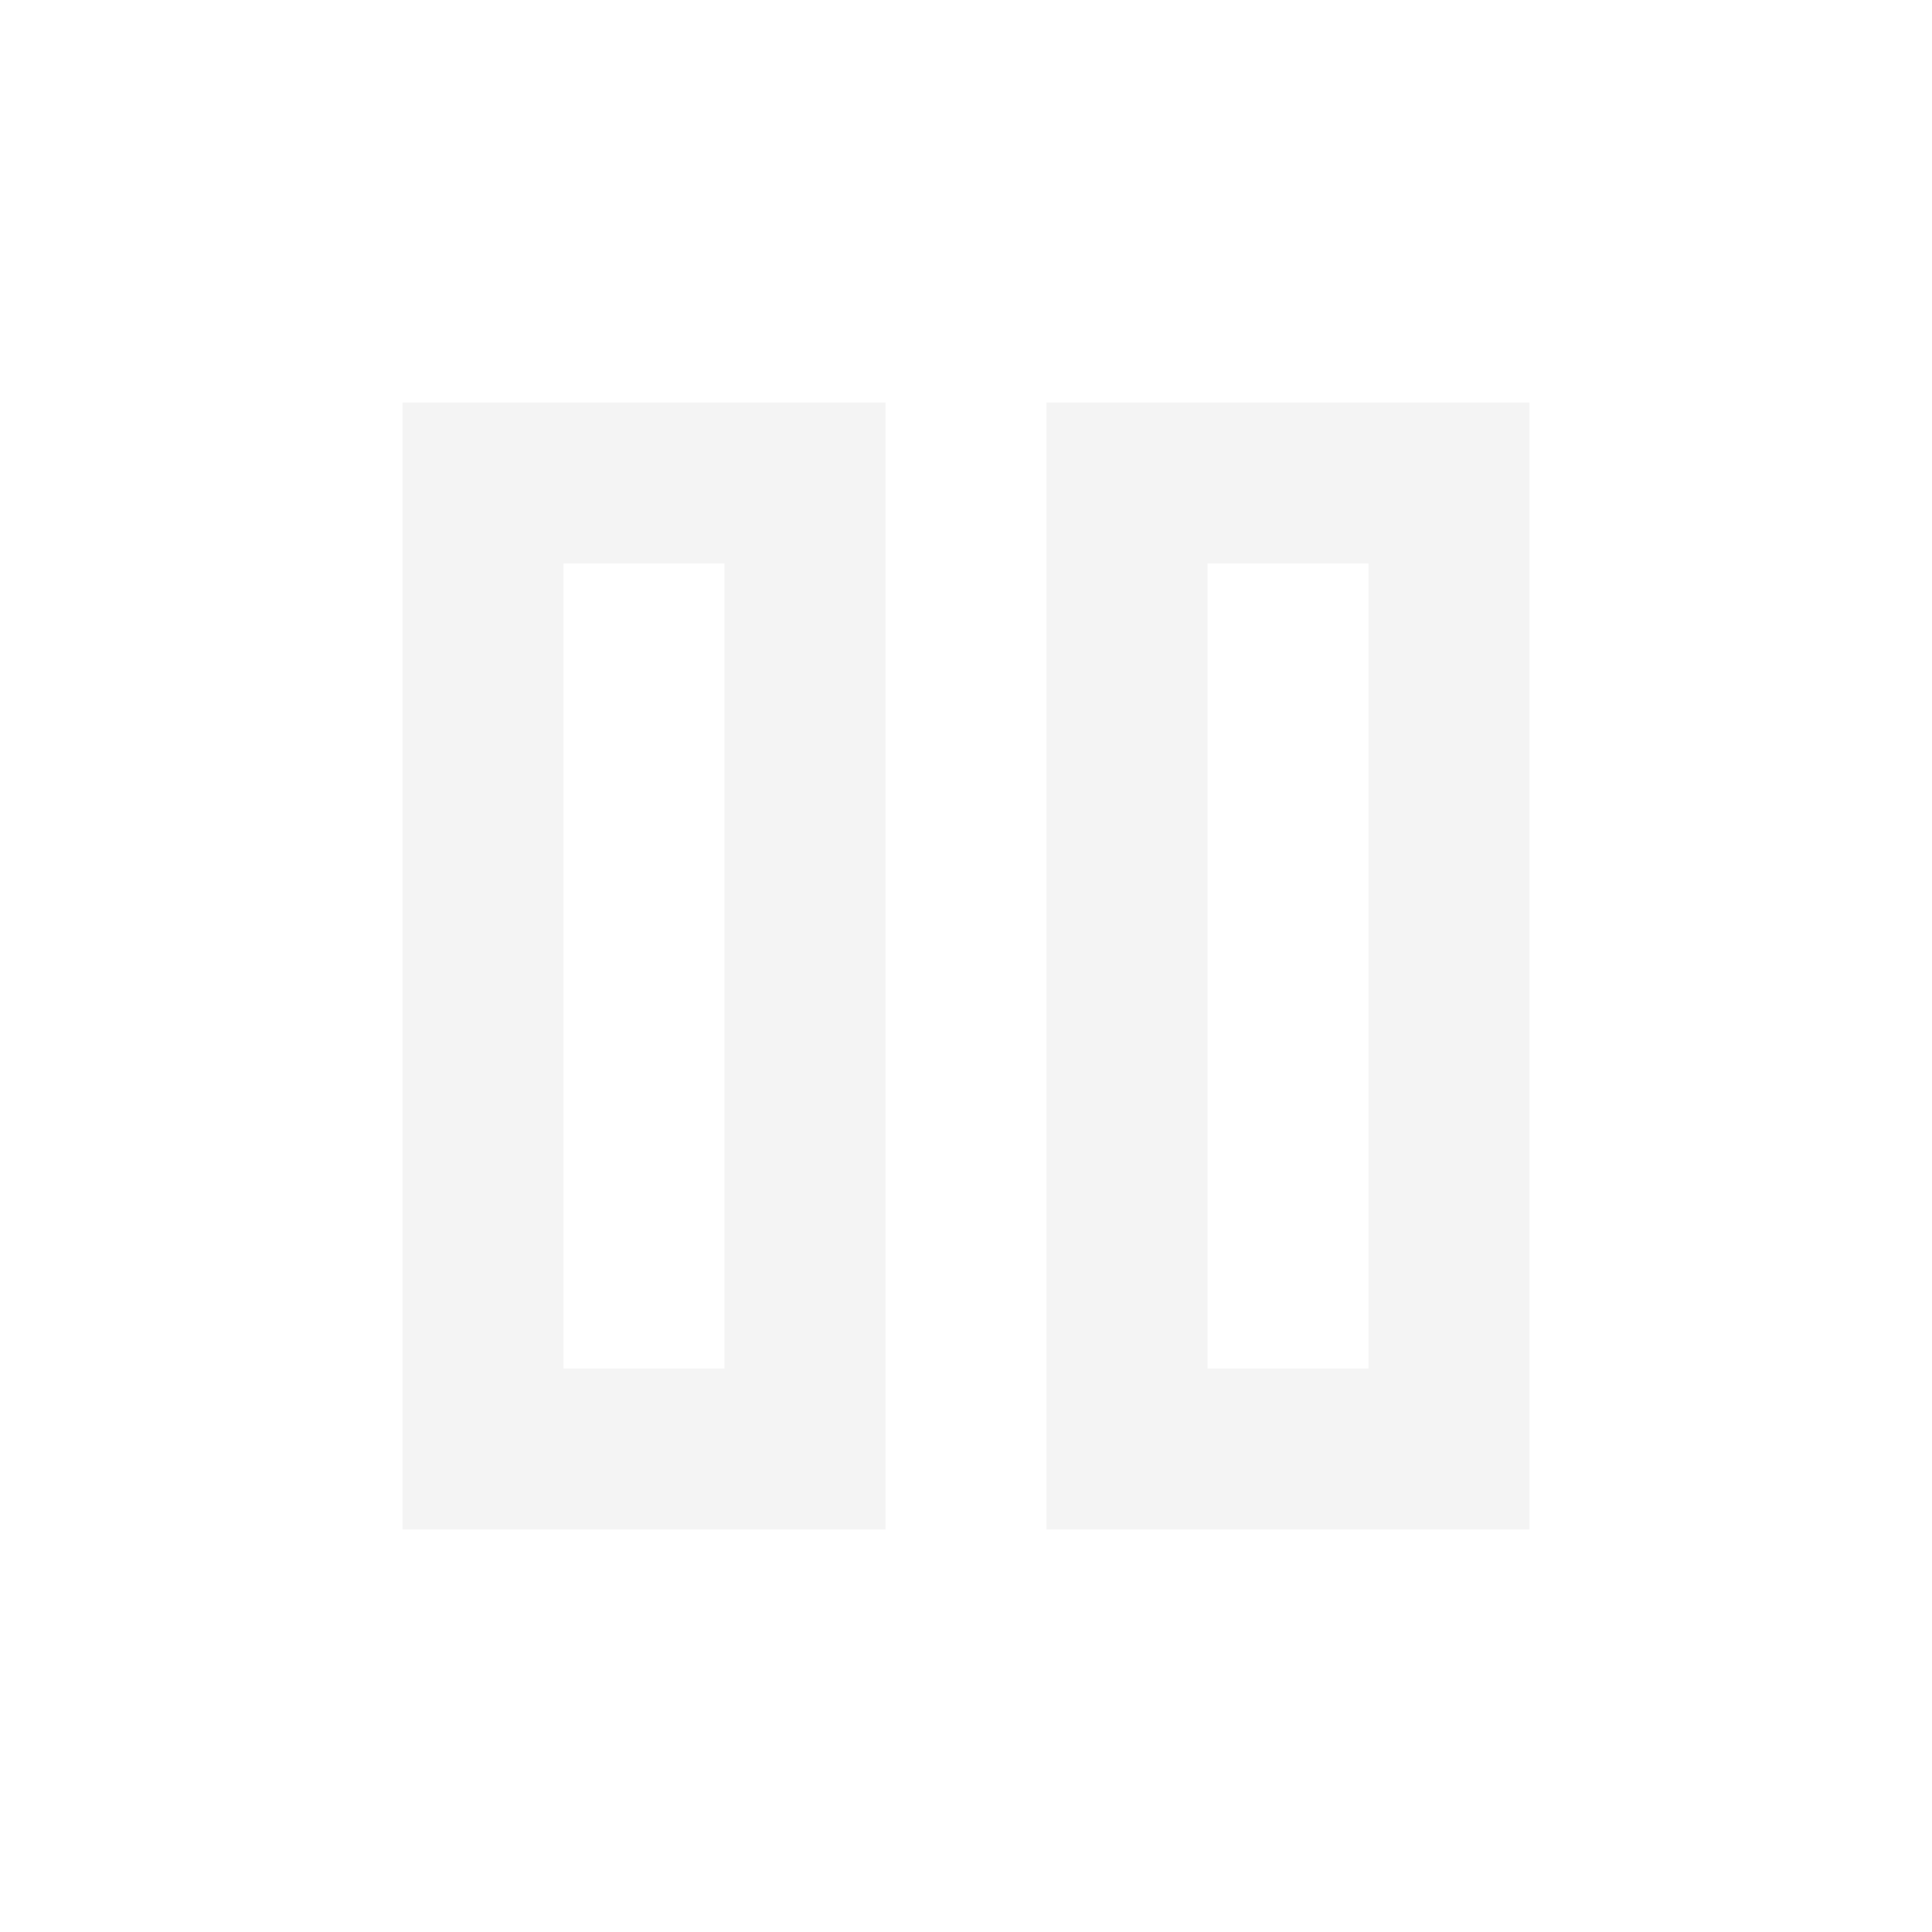
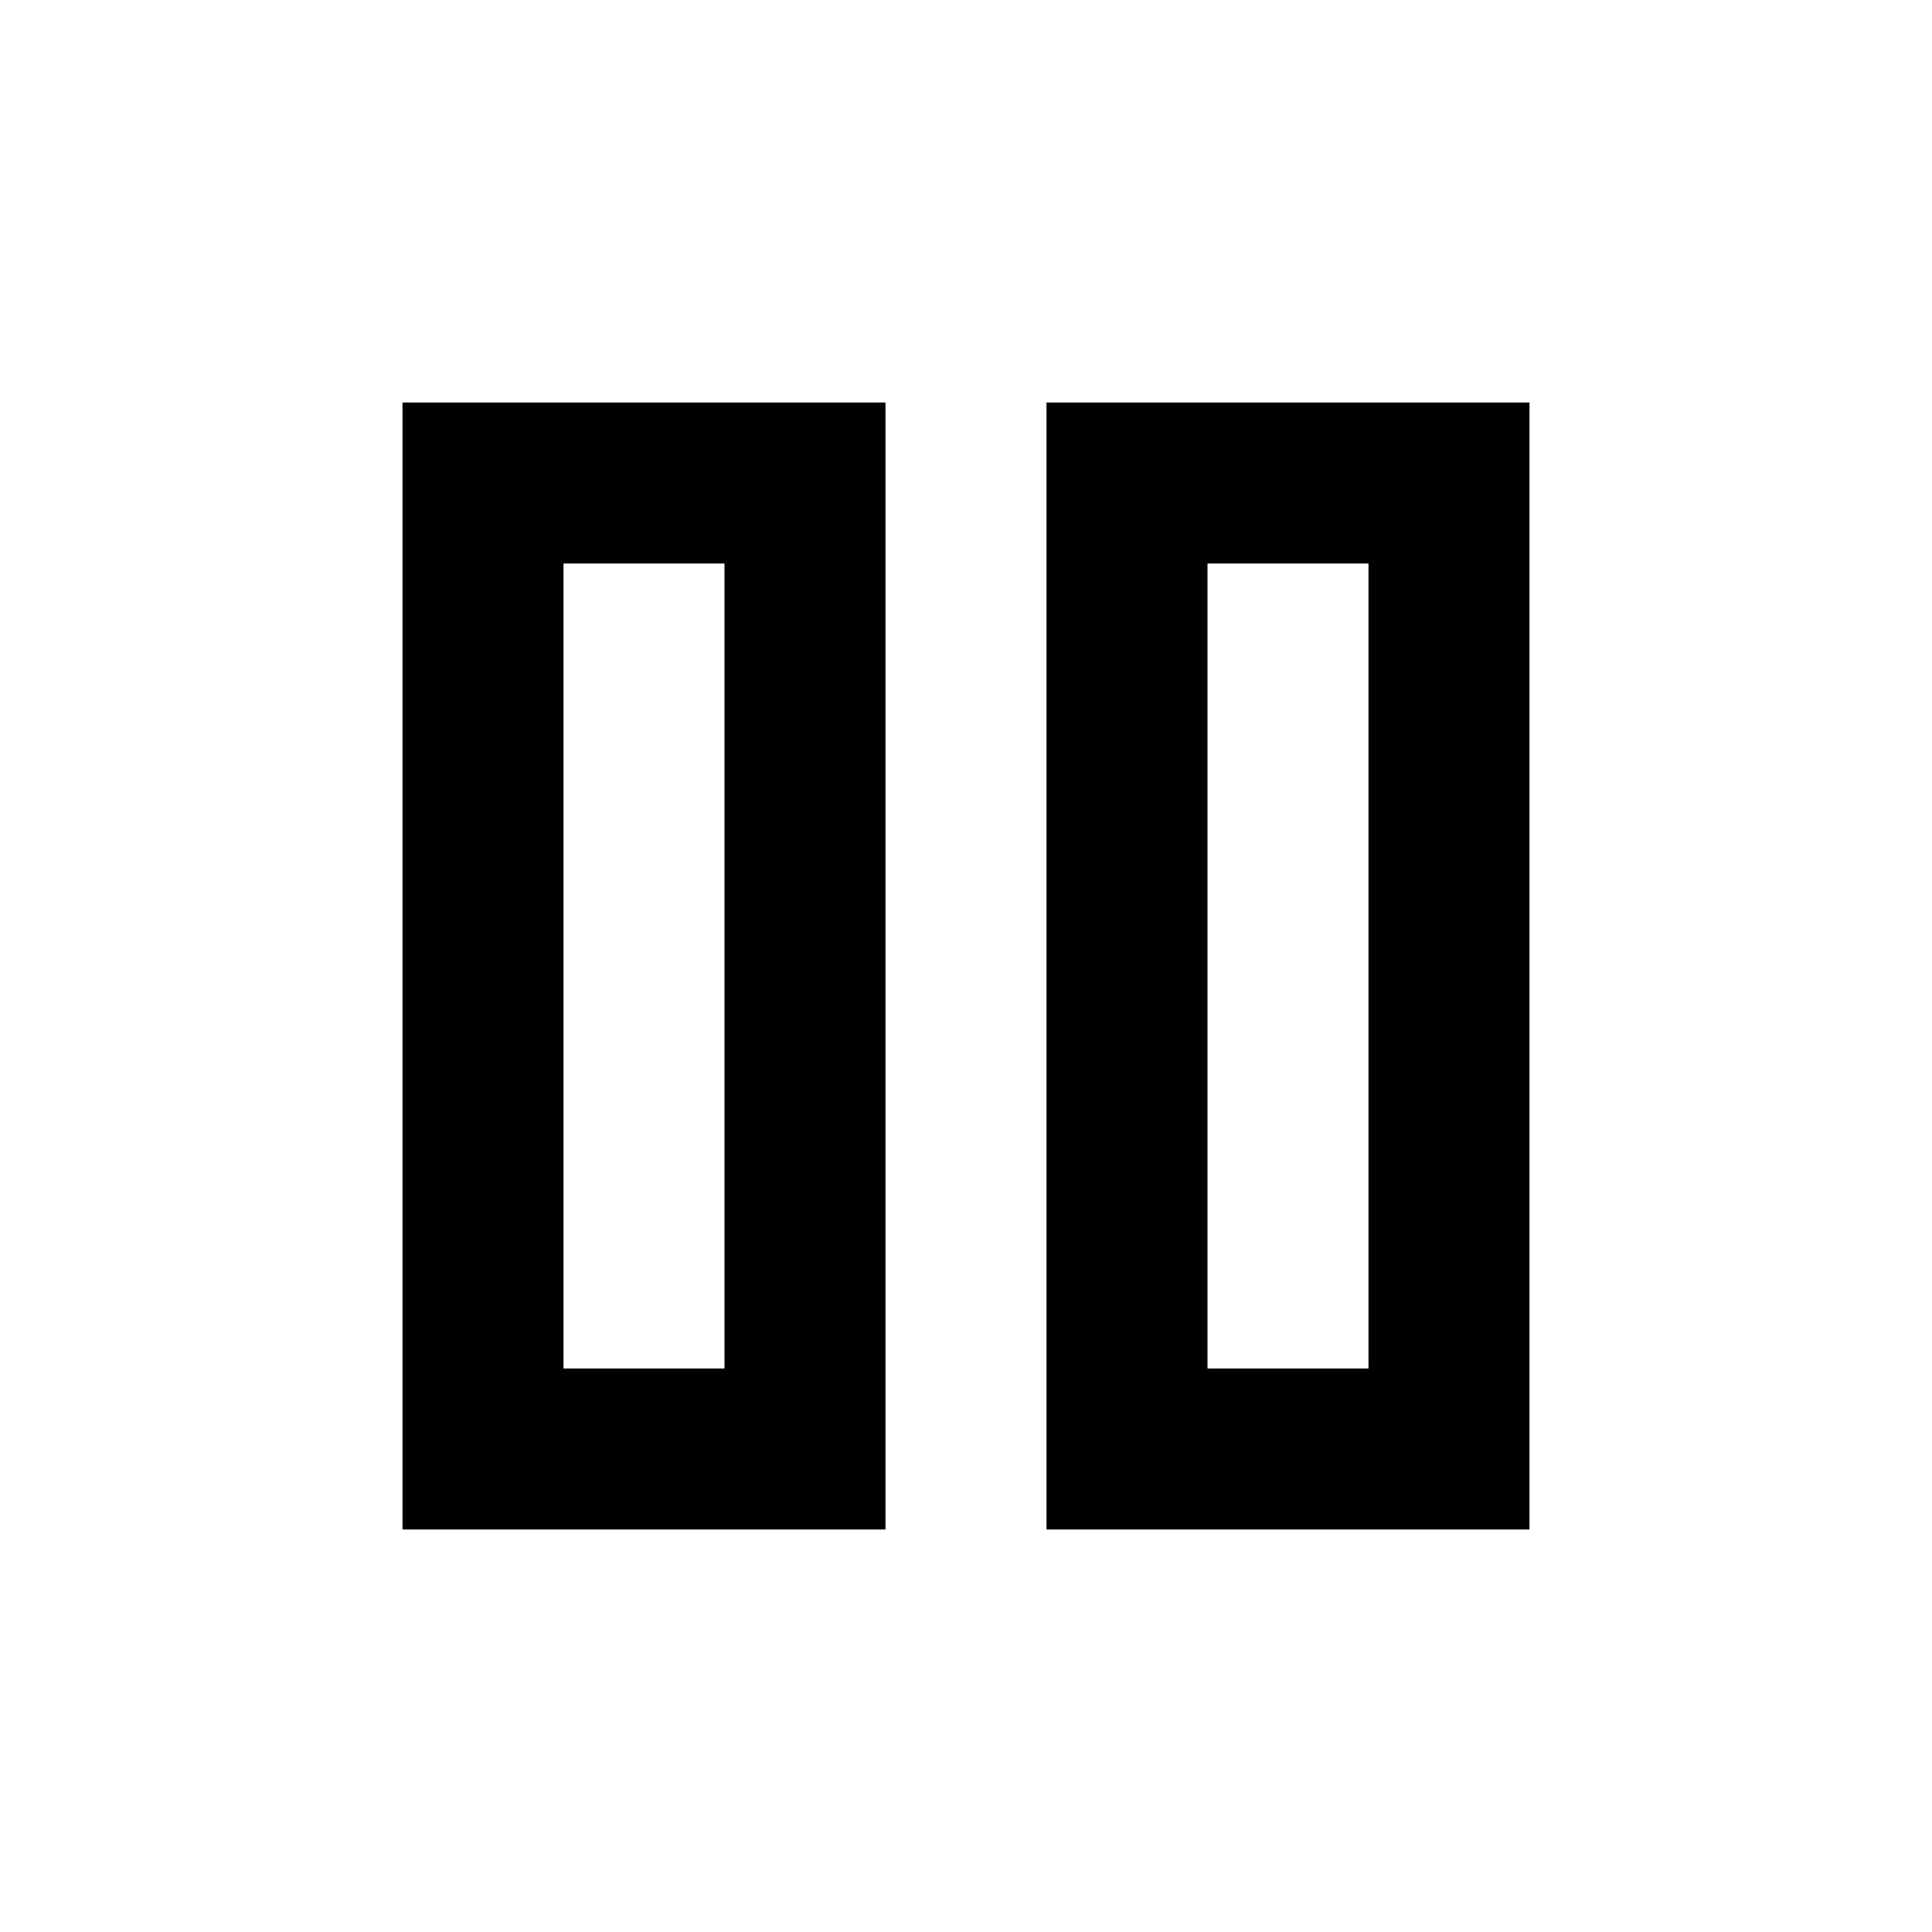
- <svg xmlns="http://www.w3.org/2000/svg" height="24px" viewBox="0 -960 960 960" width="24px" fill="#F4F4F4">
+ <svg xmlns="http://www.w3.org/2000/svg" height="24px" viewBox="0 -960 960 960" width="24px" fill="currentColor">
  <path d="M520-200v-560h240v560H520Zm-320 0v-560h240v560H200Zm400-80h80v-400h-80v400Zm-320 0h80v-400h-80v400Zm0-400v400-400Zm320 0v400-400Z" />
</svg>
